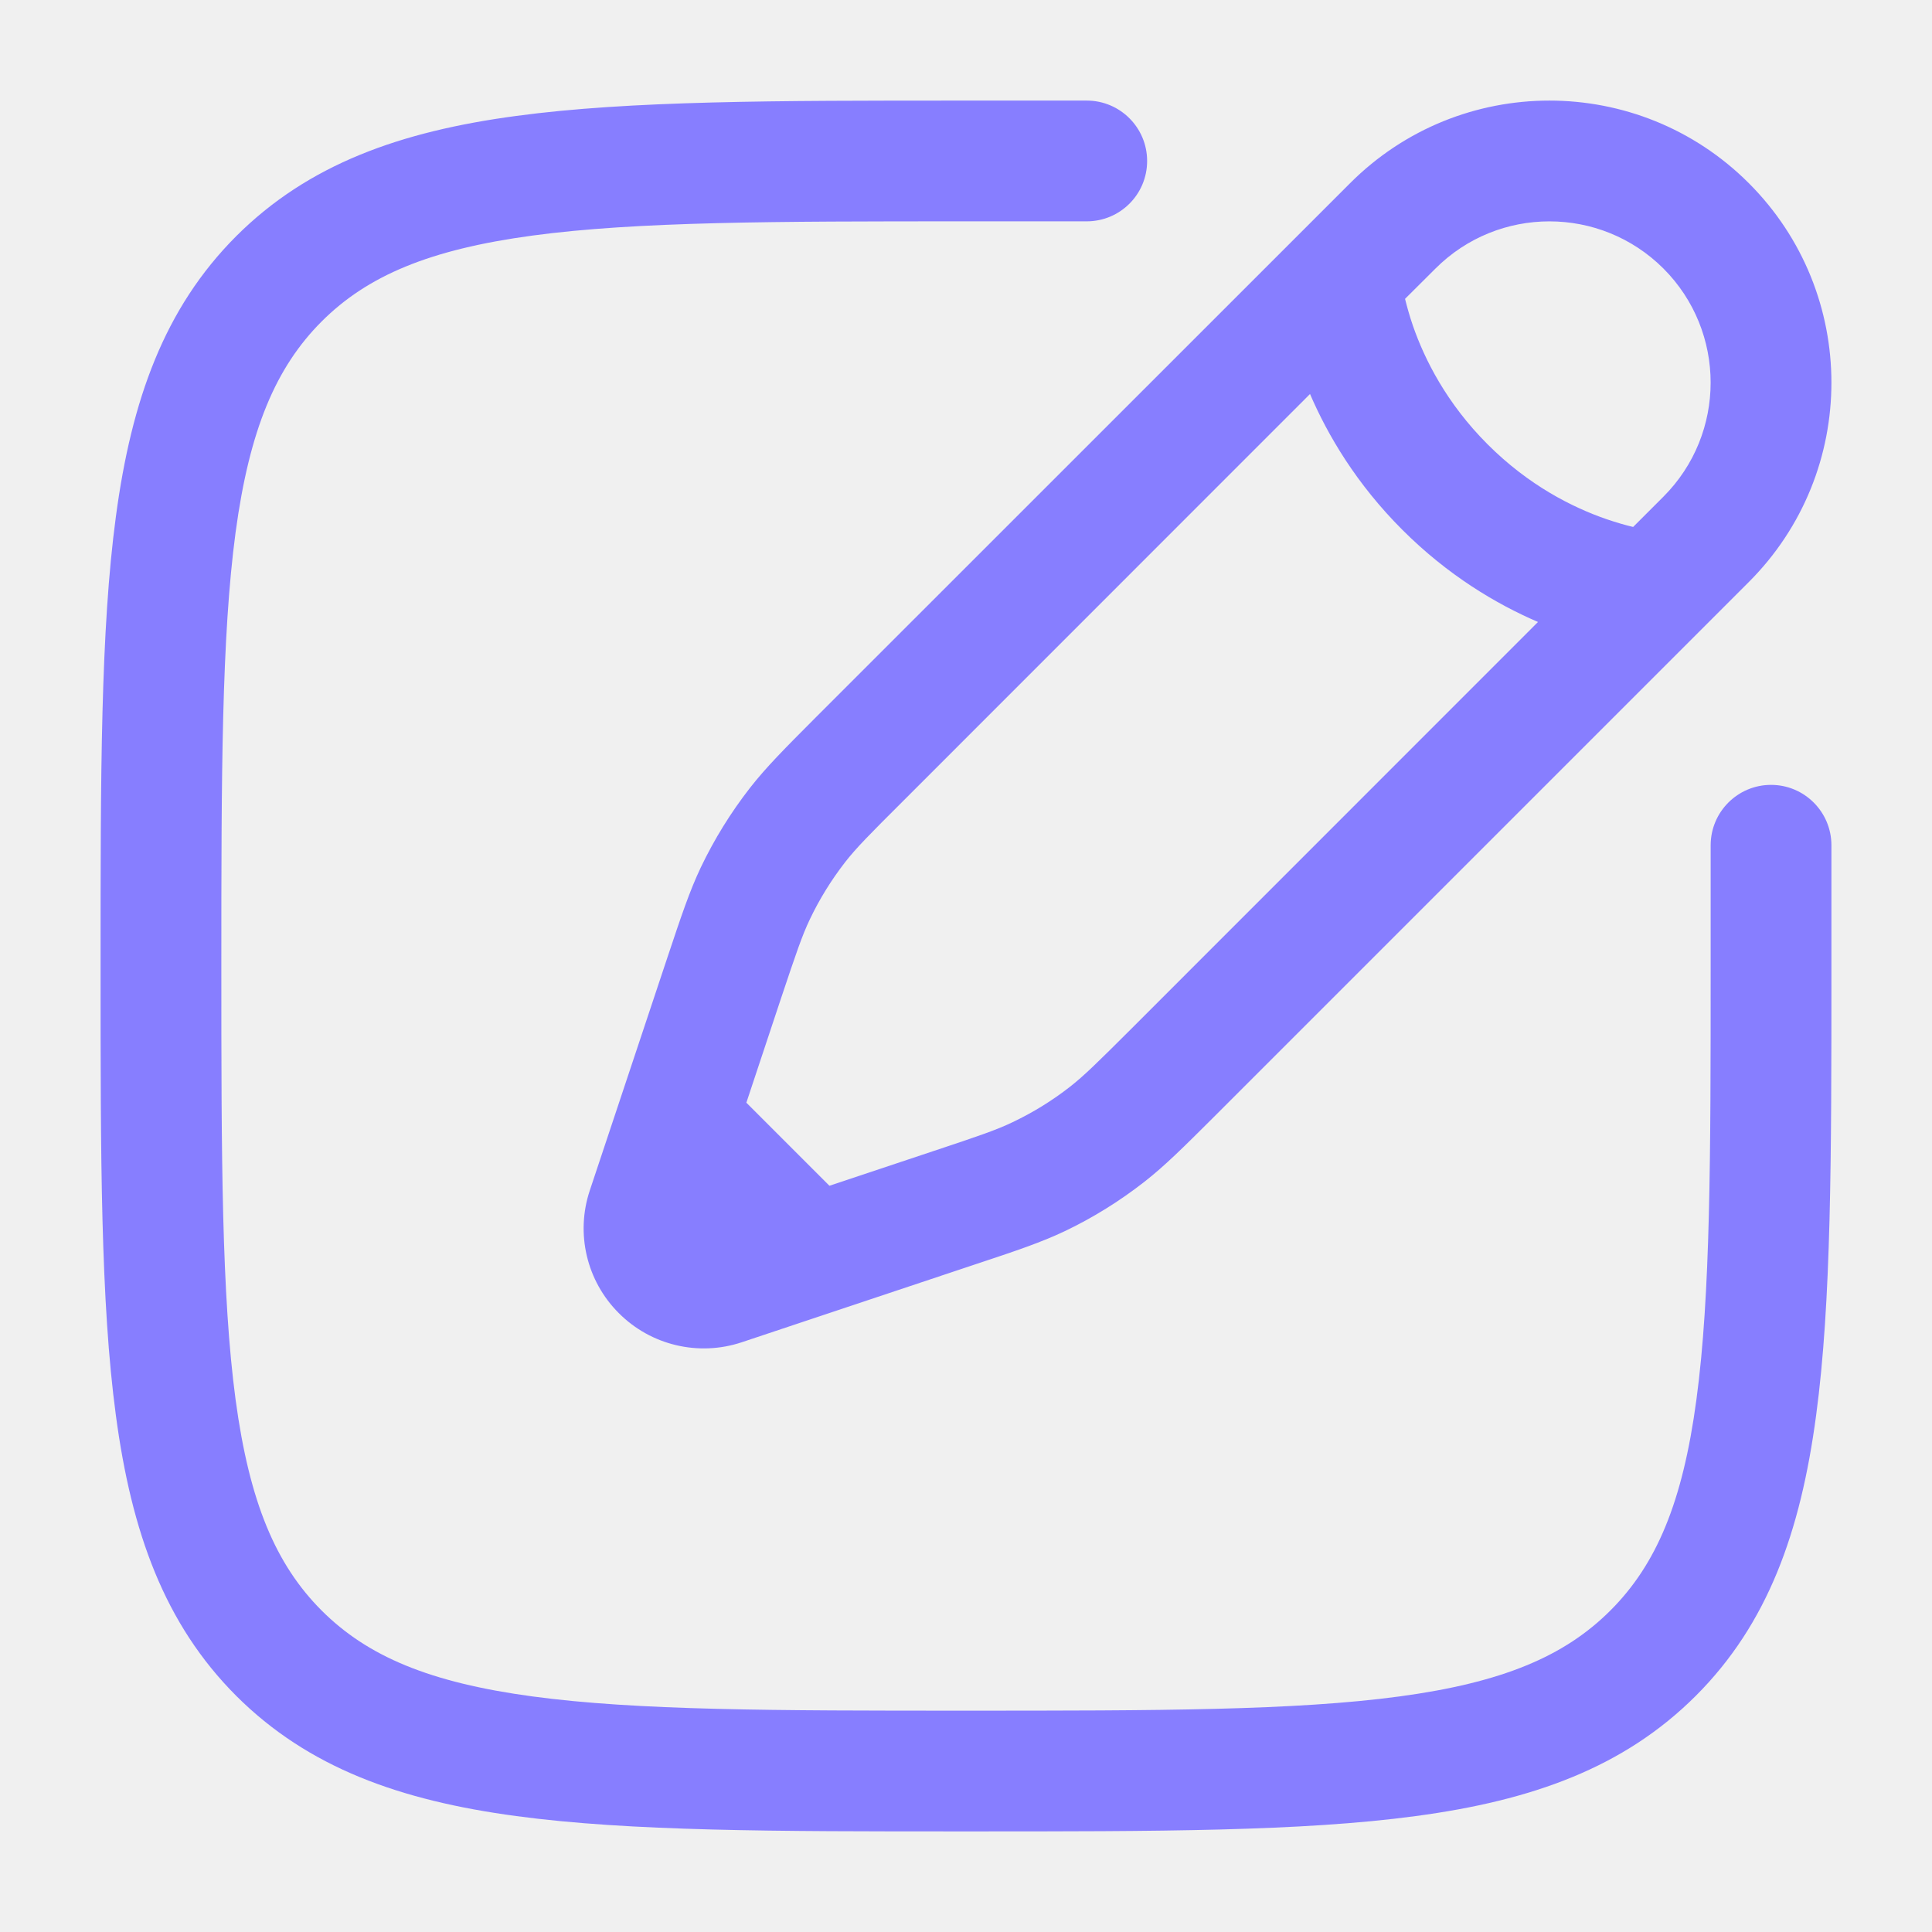
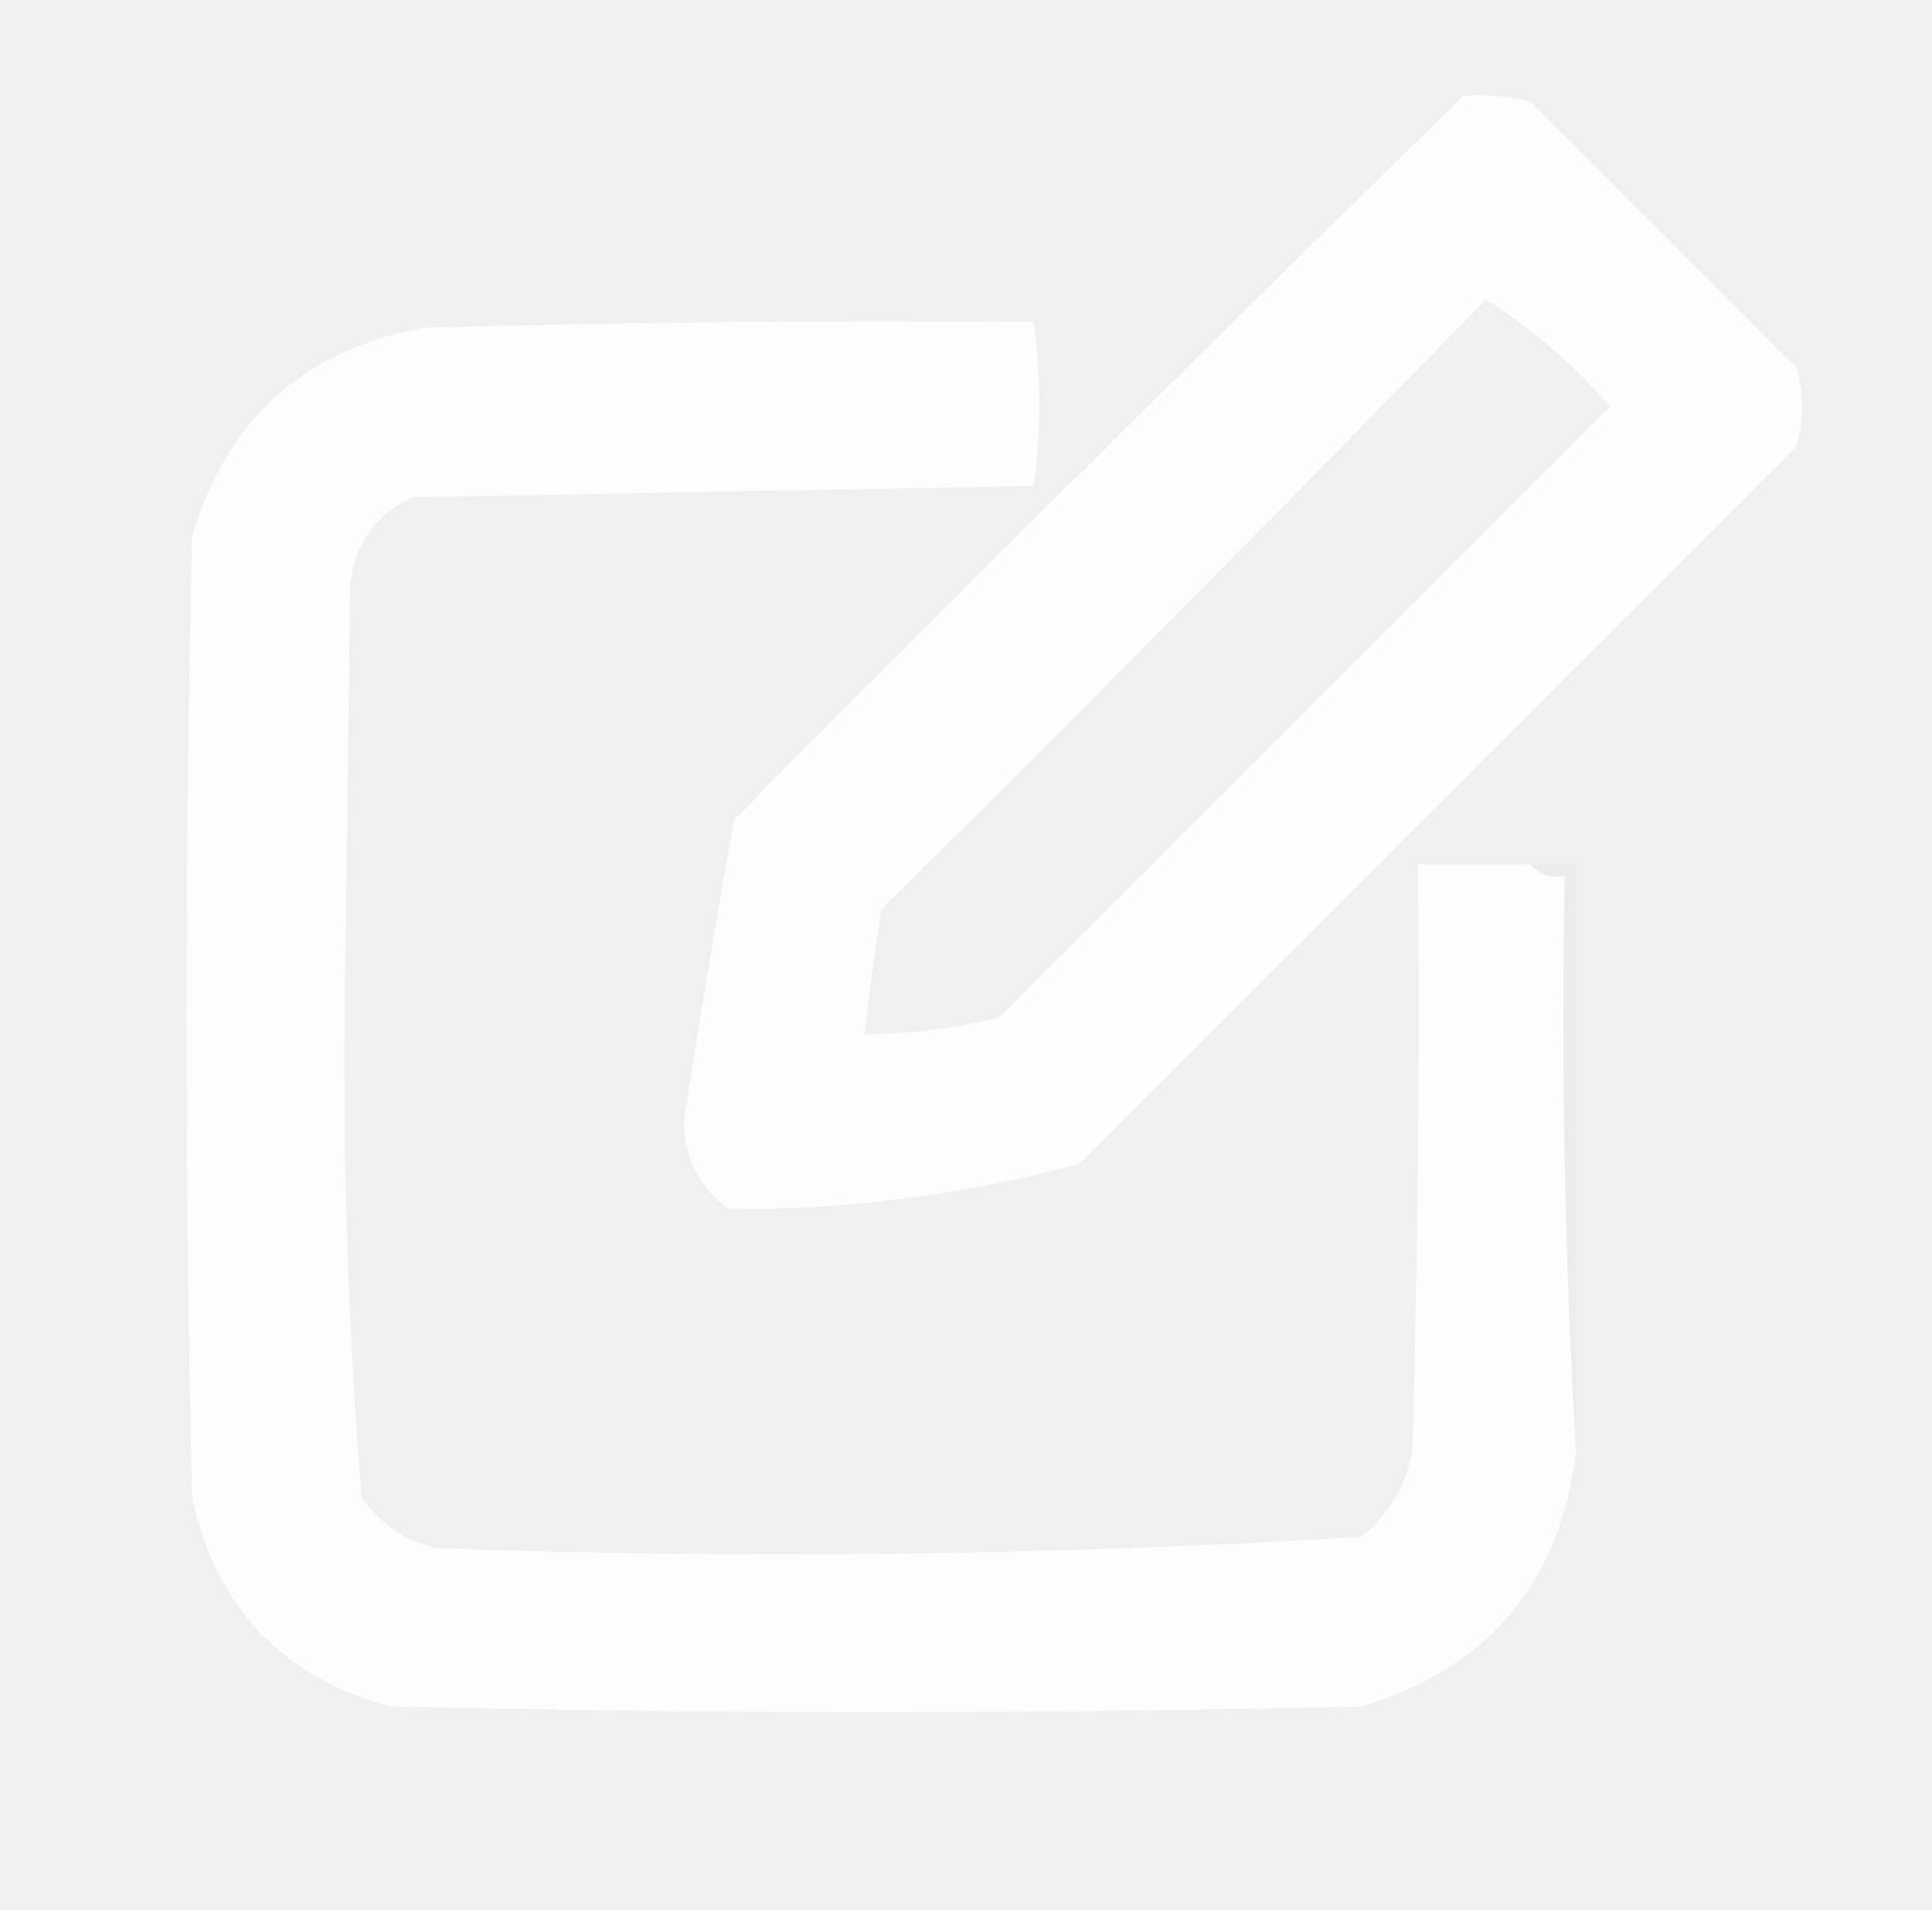
- <svg xmlns="http://www.w3.org/2000/svg" width="16" height="16" viewBox="0 0 16 16" fill="none">
-   <g clip-path="url(#clip0_993_5978)">
-     <path fill-rule="evenodd" clip-rule="evenodd" d="M7.962 0.833L9 0.833C9.276 0.833 9.5 1.057 9.5 1.333C9.5 1.61 9.276 1.833 9 1.833H8C6.415 1.833 5.276 1.834 4.409 1.951C3.557 2.066 3.043 2.283 2.663 2.663C2.284 3.043 2.066 3.557 1.951 4.409C1.835 5.276 1.833 6.415 1.833 8C1.833 9.586 1.835 10.724 1.951 11.591C2.066 12.443 2.284 12.957 2.663 13.337C3.043 13.717 3.557 13.934 4.409 14.049C5.276 14.166 6.415 14.167 8 14.167C9.586 14.167 10.725 14.166 11.591 14.049C12.443 13.934 12.957 13.717 13.337 13.337C13.717 12.957 13.935 12.443 14.049 11.591C14.166 10.724 14.167 9.586 14.167 8V7C14.167 6.724 14.391 6.5 14.667 6.5C14.943 6.5 15.167 6.724 15.167 7V8.038C15.167 9.577 15.167 10.783 15.04 11.724C14.911 12.687 14.641 13.447 14.044 14.044C13.447 14.64 12.688 14.911 11.724 15.04C10.783 15.167 9.577 15.167 8.038 15.167H7.962C6.423 15.167 5.217 15.167 4.276 15.04C3.313 14.911 2.553 14.64 1.956 14.044C1.36 13.447 1.089 12.687 0.96 11.724C0.833 10.783 0.833 9.577 0.833 8.038V7.962C0.833 6.423 0.833 5.217 0.96 4.276C1.089 3.313 1.36 2.553 1.956 1.956C2.553 1.36 3.313 1.089 4.276 0.96C5.217 0.833 6.423 0.833 7.962 0.833ZM11.181 1.517C12.092 0.605 13.571 0.605 14.483 1.517C15.395 2.429 15.395 3.908 14.483 4.82L10.051 9.252C9.803 9.499 9.648 9.654 9.475 9.789C9.271 9.948 9.051 10.085 8.818 10.196C8.62 10.29 8.411 10.36 8.079 10.47L6.143 11.116C5.786 11.235 5.391 11.142 5.125 10.875C4.858 10.609 4.765 10.215 4.885 9.857L5.53 7.921C5.641 7.589 5.71 7.381 5.804 7.183C5.916 6.949 6.052 6.729 6.211 6.525C6.346 6.352 6.501 6.197 6.748 5.949L11.181 1.517ZM13.776 2.224C13.254 1.703 12.409 1.703 11.888 2.224L11.636 2.475C11.652 2.539 11.673 2.616 11.702 2.7C11.798 2.976 11.979 3.339 12.32 3.68C12.662 4.022 13.024 4.202 13.3 4.298C13.385 4.327 13.461 4.349 13.525 4.364L13.776 4.113C14.297 3.591 14.297 2.746 13.776 2.224ZM12.737 5.151C12.393 5.003 11.992 4.766 11.613 4.387C11.234 4.008 10.997 3.607 10.849 3.263L7.479 6.634C7.201 6.911 7.092 7.021 6.999 7.14C6.885 7.287 6.787 7.445 6.707 7.613C6.642 7.749 6.593 7.895 6.468 8.268L6.181 9.132L6.869 9.82L7.732 9.532C8.105 9.408 8.252 9.358 8.387 9.293C8.555 9.213 8.714 9.115 8.86 9.001C8.979 8.908 9.089 8.799 9.367 8.522L12.737 5.151Z" fill="#877EFF" />
+ <svg xmlns="http://www.w3.org/2000/svg" version="1.1" width="171px" height="169px" style="shape-rendering:geometricPrecision; text-rendering:geometricPrecision; image-rendering:optimizeQuality; fill-rule:evenodd; clip-rule:evenodd">
+   <g>
+     <path style="opacity:0.967" fill="#fdfdfd" d="M 129.5,8.5 C 131.527,8.338 133.527,8.505 135.5,9C 143.333,16.833 151.167,24.667 159,32.5C 159.667,34.833 159.667,37.167 159,39.5C 137.833,60.667 116.667,81.833 95.5,103C 85.347,105.736 75.014,107.069 64.5,107C 61.982,105.13 60.648,102.63 60.5,99.5C 61.862,90.462 63.362,81.462 65,72.5C 86.395,50.938 107.895,29.605 129.5,8.5 Z M 131.5,26.5 C 135.57,29.06 139.236,32.227 142.5,36C 124.5,54 106.5,72 88.5,90C 84.56,91.015 80.56,91.515 76.5,91.5C 76.952,87.837 77.452,84.17 78,80.5C 96.035,62.632 113.868,44.632 131.5,26.5 Z" />
  </g>
-   <defs>
-     <clipPath id="clip0_993_5978">
-       <rect width="16" height="16" fill="white" />
-     </clipPath>
-   </defs>
+   <g>
+     <path style="opacity:0.955" fill="#fefefe" d="M 135.5,76.5 C 136.209,77.404 137.209,77.737 138.5,77.5C 138.17,94.675 138.503,111.675 139.5,128.5C 138.028,140.136 131.695,147.636 120.5,151C 91.833,151.667 63.167,151.667 34.5,151C 24.933,148.368 19.1,142.201 17,132.5C 16.333,104.167 16.333,75.833 17,47.5C 20.048,37.118 26.881,30.951 37.5,29C 55.497,28.5 73.497,28.333 91.5,28.5C 92.137,33.712 92.137,38.545 91.5,43C 73.167,43.333 54.833,43.667 36.5,44C 33.337,45.48 31.504,47.98 31,51.5C 30.833,64.333 30.667,77.167 30.5,90C 30.368,104.219 30.868,118.385 32,132.5C 33.637,134.81 35.804,136.31 38.5,137C 65.895,137.974 93.229,137.641 120.5,136C 122.894,134.048 124.394,131.548 125,128.5C 125.5,111.17 125.667,93.837 125.5,76.5C 128.833,76.5 132.167,76.5 135.5,76.5 Z" />
+   </g>
+   <g>
+     <path style="opacity:0.622" fill="#eaeaea" d="M 135.5,76.5 C 136.833,76.5 138.167,76.5 139.5,76.5C 139.5,93.833 139.5,111.167 139.5,128.5C 138.503,111.675 138.17,94.675 138.5,77.5C 137.209,77.737 136.209,77.404 135.5,76.5 Z" />
+   </g>
</svg>
